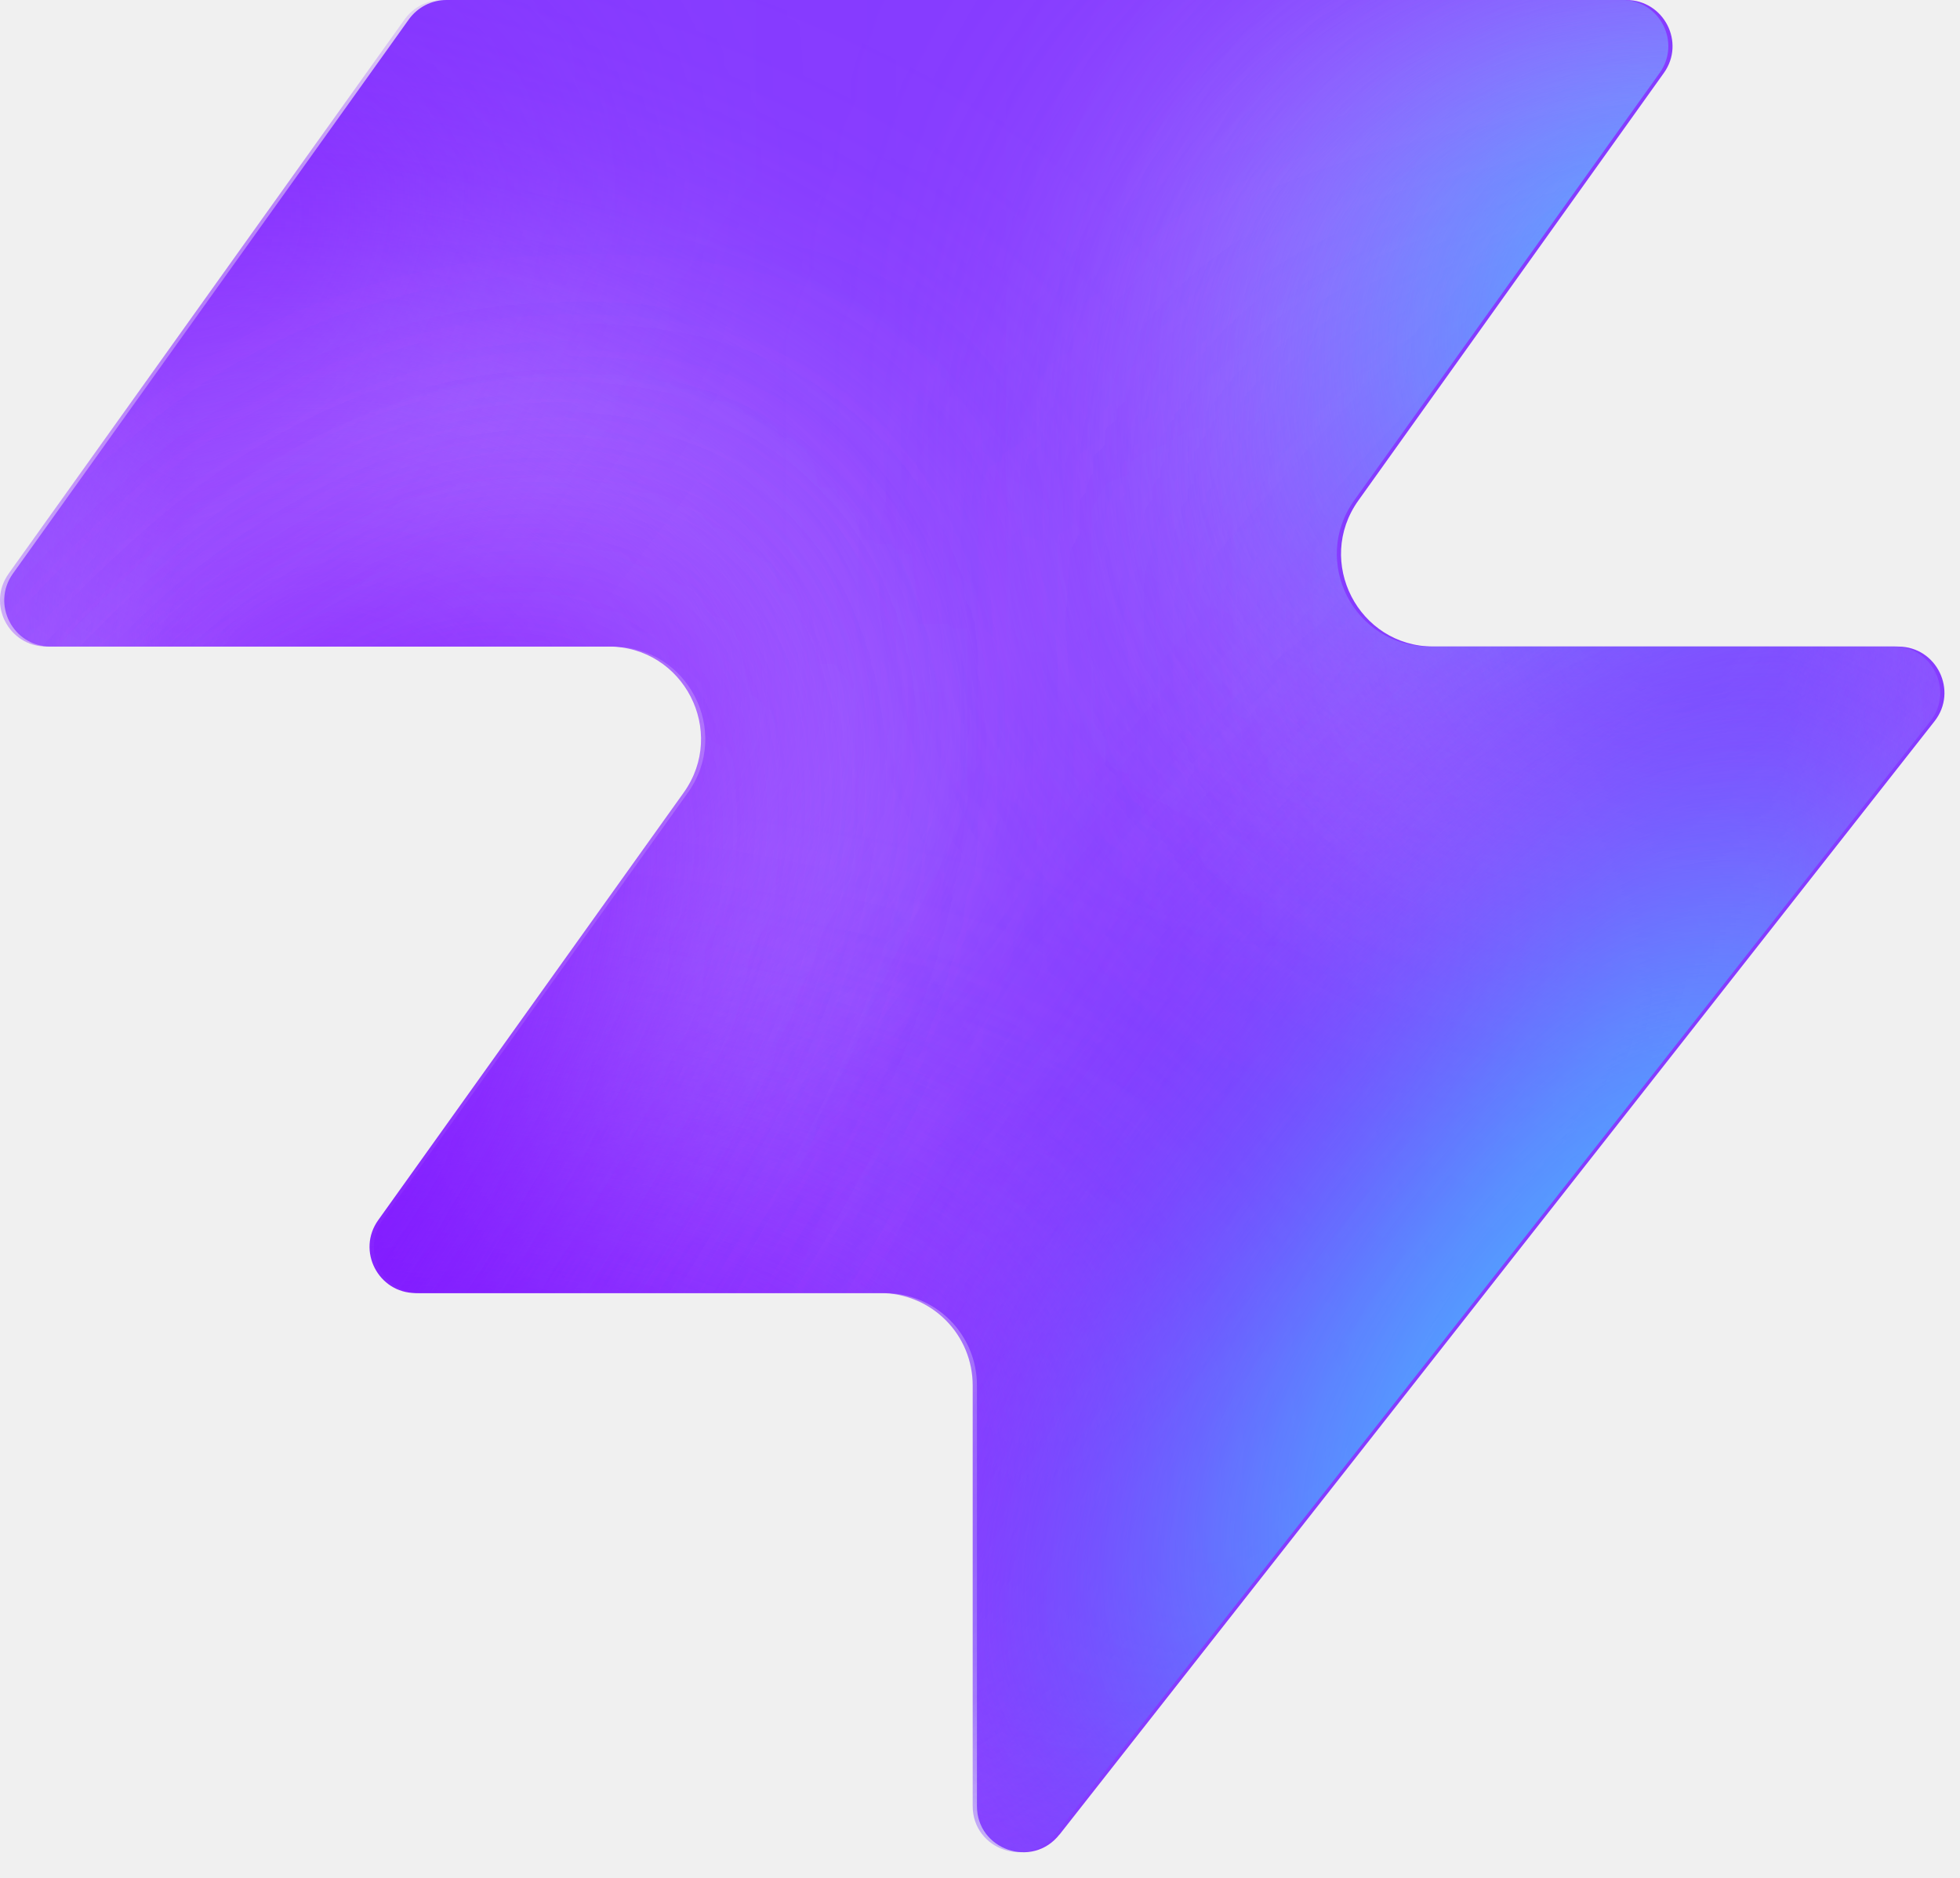
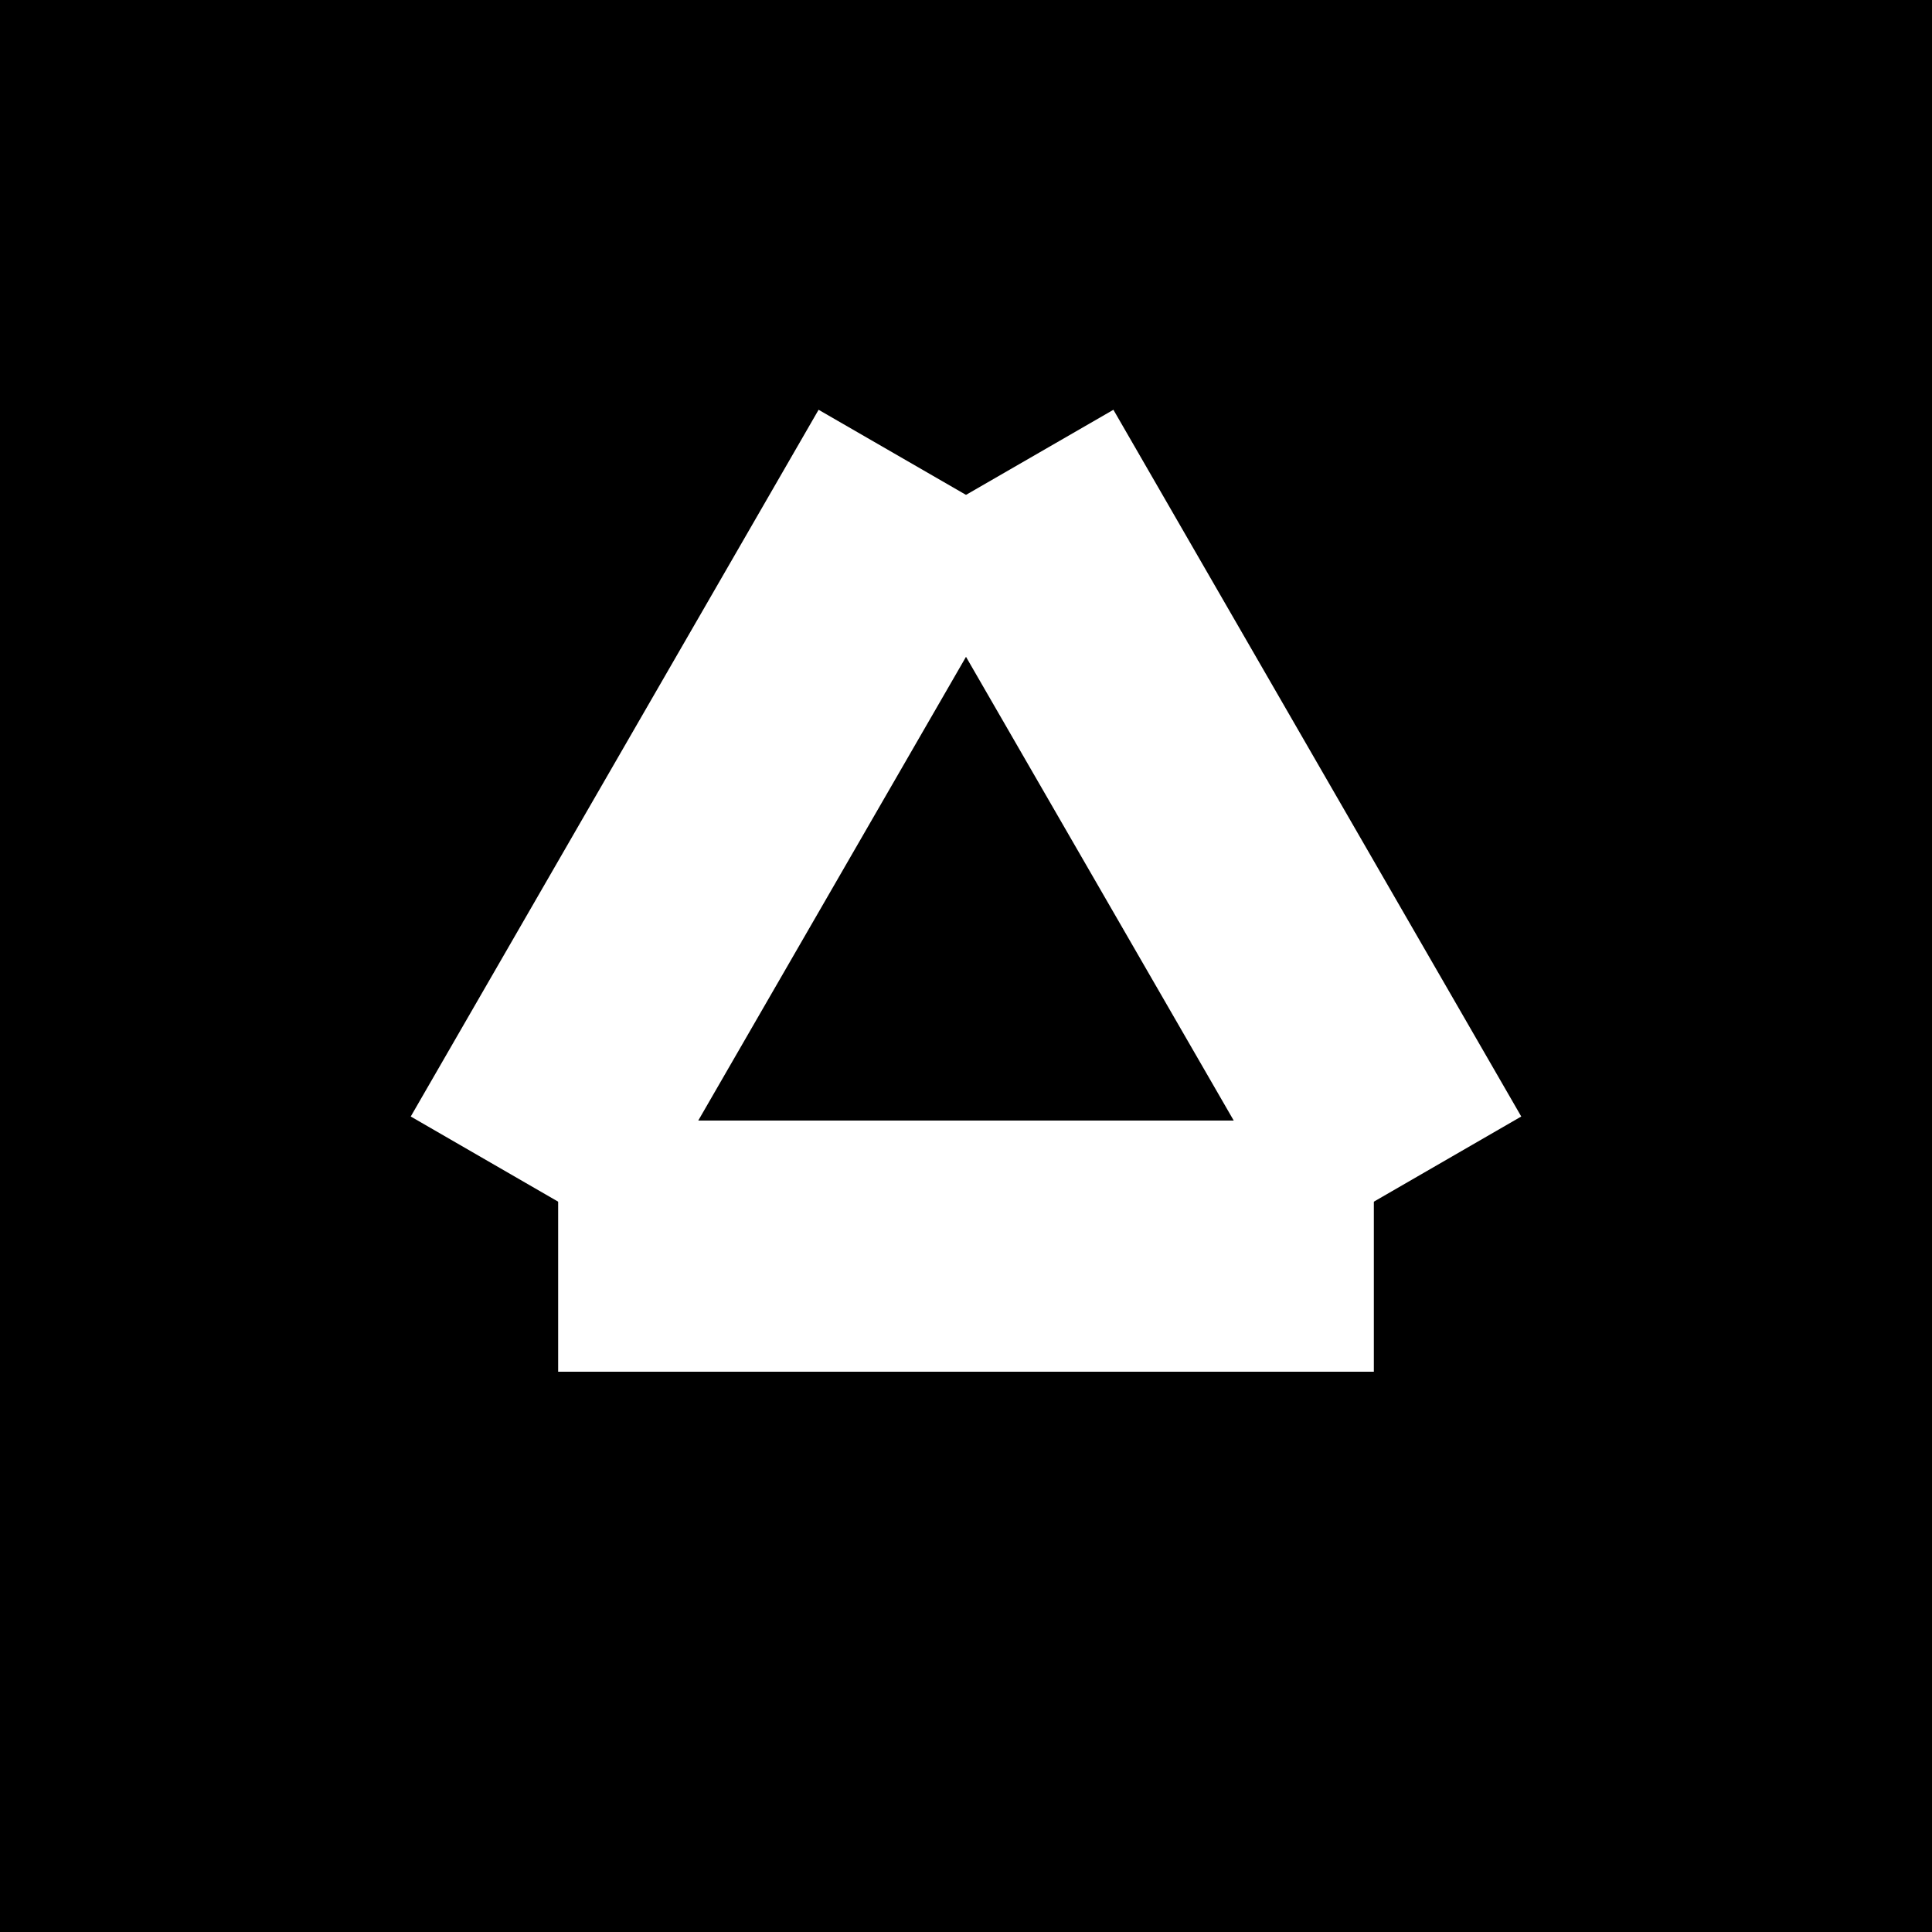
- <svg xmlns="http://www.w3.org/2000/svg" width="48" height="46" fill="none" viewBox="0 0 48 46">
-   <path fill="#863bff" d="M25.946 44.938c-.664.845-2.021.375-2.021-.698V33.937a2.26 2.26 0 0 0-2.262-2.262H10.287c-.92 0-1.456-1.04-.92-1.788l7.48-10.471c1.07-1.497 0-3.578-1.842-3.578H1.237c-.92 0-1.456-1.04-.92-1.788L10.013.474c.214-.297.556-.474.92-.474h28.894c.92 0 1.456 1.04.92 1.788l-7.48 10.471c-1.07 1.498 0 3.579 1.842 3.579h11.377c.943 0 1.473 1.088.89 1.83L25.947 44.94z" style="fill:#863bff;fill:color(display-p3 .525 .23 1);fill-opacity:1" />
-   <mask id="a" width="48" height="46" x="0" y="0" maskUnits="userSpaceOnUse" style="mask-type:alpha">
-     <path fill="#000" d="M25.842 44.938c-.664.844-2.021.375-2.021-.698V33.937a2.26 2.26 0 0 0-2.262-2.262H10.183c-.92 0-1.456-1.04-.92-1.788l7.48-10.471c1.07-1.498 0-3.579-1.842-3.579H1.133c-.92 0-1.456-1.04-.92-1.787L9.91.473c.214-.297.556-.474.92-.474h28.894c.92 0 1.456 1.04.92 1.788l-7.48 10.471c-1.07 1.498 0 3.578 1.842 3.578h11.377c.943 0 1.473 1.088.89 1.832L25.843 44.94z" style="fill:#000;fill-opacity:1" />
-   </mask>
-   <g mask="url(#a)">
-     <g filter="url(#b)">
-       <ellipse cx="5.508" cy="14.704" fill="#ede6ff" rx="5.508" ry="14.704" style="fill:#ede6ff;fill:color(display-p3 .927 .903 1);fill-opacity:1" transform="matrix(.00324 1 1 -.00324 -4.47 31.516)" />
-     </g>
-     <g filter="url(#c)">
-       <ellipse cx="10.399" cy="29.851" fill="#ede6ff" rx="10.399" ry="29.851" style="fill:#ede6ff;fill:color(display-p3 .927 .903 1);fill-opacity:1" transform="matrix(.00324 1 1 -.00324 -39.328 7.883)" />
-     </g>
-     <g filter="url(#d)">
-       <ellipse cx="5.508" cy="30.487" fill="#7e14ff" rx="5.508" ry="30.487" style="fill:#7e14ff;fill:color(display-p3 .492 .077 1);fill-opacity:1" transform="rotate(89.814 -25.913 -14.639)scale(1 -1)" />
-     </g>
-     <g filter="url(#e)">
-       <ellipse cx="5.508" cy="30.599" fill="#7e14ff" rx="5.508" ry="30.599" style="fill:#7e14ff;fill:color(display-p3 .492 .077 1);fill-opacity:1" transform="rotate(89.814 -32.644 -3.334)scale(1 -1)" />
-     </g>
-     <g filter="url(#f)">
-       <ellipse cx="5.508" cy="30.599" fill="#7e14ff" rx="5.508" ry="30.599" style="fill:#7e14ff;fill:color(display-p3 .492 .077 1);fill-opacity:1" transform="matrix(.00324 1 1 -.00324 -34.34 30.47)" />
-     </g>
-     <g filter="url(#g)">
-       <ellipse cx="14.072" cy="22.078" fill="#ede6ff" rx="14.072" ry="22.078" style="fill:#ede6ff;fill:color(display-p3 .927 .903 1);fill-opacity:1" transform="rotate(93.35 24.506 48.493)scale(-1 1)" />
-     </g>
-     <g filter="url(#h)">
-       <ellipse cx="3.47" cy="21.501" fill="#7e14ff" rx="3.47" ry="21.501" style="fill:#7e14ff;fill:color(display-p3 .492 .077 1);fill-opacity:1" transform="rotate(89.009 28.708 47.59)scale(-1 1)" />
-     </g>
-     <g filter="url(#i)">
-       <ellipse cx="3.47" cy="21.501" fill="#7e14ff" rx="3.47" ry="21.501" style="fill:#7e14ff;fill:color(display-p3 .492 .077 1);fill-opacity:1" transform="rotate(89.009 28.708 47.59)scale(-1 1)" />
-     </g>
-     <g filter="url(#j)">
-       <ellipse cx=".387" cy="8.972" fill="#7e14ff" rx="4.407" ry="29.108" style="fill:#7e14ff;fill:color(display-p3 .492 .077 1);fill-opacity:1" transform="rotate(39.51 .387 8.972)" />
-     </g>
-     <g filter="url(#k)">
-       <ellipse cx="47.523" cy="-6.092" fill="#7e14ff" rx="4.407" ry="29.108" style="fill:#7e14ff;fill:color(display-p3 .492 .077 1);fill-opacity:1" transform="rotate(37.892 47.523 -6.092)" />
-     </g>
-     <g filter="url(#l)">
-       <ellipse cx="41.412" cy="6.333" fill="#47bfff" rx="5.971" ry="9.665" style="fill:#47bfff;fill:color(display-p3 .28 .748 1);fill-opacity:1" transform="rotate(37.892 41.412 6.333)" />
-     </g>
-     <g filter="url(#m)">
-       <ellipse cx="-1.879" cy="38.332" fill="#7e14ff" rx="4.407" ry="29.108" style="fill:#7e14ff;fill:color(display-p3 .492 .077 1);fill-opacity:1" transform="rotate(37.892 -1.88 38.332)" />
-     </g>
-     <g filter="url(#n)">
-       <ellipse cx="-1.879" cy="38.332" fill="#7e14ff" rx="4.407" ry="29.108" style="fill:#7e14ff;fill:color(display-p3 .492 .077 1);fill-opacity:1" transform="rotate(37.892 -1.88 38.332)" />
-     </g>
-     <g filter="url(#o)">
-       <ellipse cx="35.651" cy="29.907" fill="#7e14ff" rx="4.407" ry="29.108" style="fill:#7e14ff;fill:color(display-p3 .492 .077 1);fill-opacity:1" transform="rotate(37.892 35.651 29.907)" />
-     </g>
-     <g filter="url(#p)">
-       <ellipse cx="38.418" cy="32.4" fill="#47bfff" rx="5.971" ry="15.297" style="fill:#47bfff;fill:color(display-p3 .28 .748 1);fill-opacity:1" transform="rotate(37.892 38.418 32.4)" />
-     </g>
-   </g>
-   <defs>
-     <filter id="b" width="60.045" height="41.654" x="-19.77" y="16.149" color-interpolation-filters="sRGB" filterUnits="userSpaceOnUse">
-       <feFlood flood-opacity="0" result="BackgroundImageFix" />
-       <feBlend in="SourceGraphic" in2="BackgroundImageFix" result="shape" />
-       <feGaussianBlur result="effect1_foregroundBlur_2002_17158" stdDeviation="7.659" />
-     </filter>
-     <filter id="c" width="90.34" height="51.437" x="-54.613" y="-7.533" color-interpolation-filters="sRGB" filterUnits="userSpaceOnUse">
-       <feFlood flood-opacity="0" result="BackgroundImageFix" />
-       <feBlend in="SourceGraphic" in2="BackgroundImageFix" result="shape" />
-       <feGaussianBlur result="effect1_foregroundBlur_2002_17158" stdDeviation="7.659" />
-     </filter>
-     <filter id="d" width="79.355" height="29.4" x="-49.64" y="2.03" color-interpolation-filters="sRGB" filterUnits="userSpaceOnUse">
-       <feFlood flood-opacity="0" result="BackgroundImageFix" />
-       <feBlend in="SourceGraphic" in2="BackgroundImageFix" result="shape" />
-       <feGaussianBlur result="effect1_foregroundBlur_2002_17158" stdDeviation="4.596" />
-     </filter>
-     <filter id="e" width="79.579" height="29.4" x="-45.045" y="20.029" color-interpolation-filters="sRGB" filterUnits="userSpaceOnUse">
-       <feFlood flood-opacity="0" result="BackgroundImageFix" />
-       <feBlend in="SourceGraphic" in2="BackgroundImageFix" result="shape" />
-       <feGaussianBlur result="effect1_foregroundBlur_2002_17158" stdDeviation="4.596" />
-     </filter>
-     <filter id="f" width="79.579" height="29.4" x="-43.513" y="21.178" color-interpolation-filters="sRGB" filterUnits="userSpaceOnUse">
-       <feFlood flood-opacity="0" result="BackgroundImageFix" />
-       <feBlend in="SourceGraphic" in2="BackgroundImageFix" result="shape" />
-       <feGaussianBlur result="effect1_foregroundBlur_2002_17158" stdDeviation="4.596" />
-     </filter>
-     <filter id="g" width="74.749" height="58.852" x="15.756" y="-17.901" color-interpolation-filters="sRGB" filterUnits="userSpaceOnUse">
-       <feFlood flood-opacity="0" result="BackgroundImageFix" />
-       <feBlend in="SourceGraphic" in2="BackgroundImageFix" result="shape" />
-       <feGaussianBlur result="effect1_foregroundBlur_2002_17158" stdDeviation="7.659" />
-     </filter>
-     <filter id="h" width="61.377" height="25.362" x="23.548" y="2.284" color-interpolation-filters="sRGB" filterUnits="userSpaceOnUse">
-       <feFlood flood-opacity="0" result="BackgroundImageFix" />
-       <feBlend in="SourceGraphic" in2="BackgroundImageFix" result="shape" />
-       <feGaussianBlur result="effect1_foregroundBlur_2002_17158" stdDeviation="4.596" />
-     </filter>
-     <filter id="i" width="61.377" height="25.362" x="23.548" y="2.284" color-interpolation-filters="sRGB" filterUnits="userSpaceOnUse">
-       <feFlood flood-opacity="0" result="BackgroundImageFix" />
-       <feBlend in="SourceGraphic" in2="BackgroundImageFix" result="shape" />
-       <feGaussianBlur result="effect1_foregroundBlur_2002_17158" stdDeviation="4.596" />
-     </filter>
-     <filter id="j" width="56.045" height="63.649" x="-27.636" y="-22.853" color-interpolation-filters="sRGB" filterUnits="userSpaceOnUse">
-       <feFlood flood-opacity="0" result="BackgroundImageFix" />
-       <feBlend in="SourceGraphic" in2="BackgroundImageFix" result="shape" />
-       <feGaussianBlur result="effect1_foregroundBlur_2002_17158" stdDeviation="4.596" />
-     </filter>
-     <filter id="k" width="54.814" height="64.646" x="20.116" y="-38.415" color-interpolation-filters="sRGB" filterUnits="userSpaceOnUse">
-       <feFlood flood-opacity="0" result="BackgroundImageFix" />
-       <feBlend in="SourceGraphic" in2="BackgroundImageFix" result="shape" />
-       <feGaussianBlur result="effect1_foregroundBlur_2002_17158" stdDeviation="4.596" />
-     </filter>
-     <filter id="l" width="33.541" height="35.313" x="24.641" y="-11.323" color-interpolation-filters="sRGB" filterUnits="userSpaceOnUse">
-       <feFlood flood-opacity="0" result="BackgroundImageFix" />
-       <feBlend in="SourceGraphic" in2="BackgroundImageFix" result="shape" />
-       <feGaussianBlur result="effect1_foregroundBlur_2002_17158" stdDeviation="4.596" />
-     </filter>
-     <filter id="m" width="54.814" height="64.646" x="-29.286" y="6.009" color-interpolation-filters="sRGB" filterUnits="userSpaceOnUse">
-       <feFlood flood-opacity="0" result="BackgroundImageFix" />
-       <feBlend in="SourceGraphic" in2="BackgroundImageFix" result="shape" />
-       <feGaussianBlur result="effect1_foregroundBlur_2002_17158" stdDeviation="4.596" />
-     </filter>
-     <filter id="n" width="54.814" height="64.646" x="-29.286" y="6.009" color-interpolation-filters="sRGB" filterUnits="userSpaceOnUse">
-       <feFlood flood-opacity="0" result="BackgroundImageFix" />
-       <feBlend in="SourceGraphic" in2="BackgroundImageFix" result="shape" />
-       <feGaussianBlur result="effect1_foregroundBlur_2002_17158" stdDeviation="4.596" />
-     </filter>
-     <filter id="o" width="54.814" height="64.646" x="8.244" y="-2.416" color-interpolation-filters="sRGB" filterUnits="userSpaceOnUse">
-       <feFlood flood-opacity="0" result="BackgroundImageFix" />
-       <feBlend in="SourceGraphic" in2="BackgroundImageFix" result="shape" />
-       <feGaussianBlur result="effect1_foregroundBlur_2002_17158" stdDeviation="4.596" />
-     </filter>
-     <filter id="p" width="39.409" height="43.623" x="18.713" y="10.588" color-interpolation-filters="sRGB" filterUnits="userSpaceOnUse">
-       <feFlood flood-opacity="0" result="BackgroundImageFix" />
-       <feBlend in="SourceGraphic" in2="BackgroundImageFix" result="shape" />
-       <feGaussianBlur result="effect1_foregroundBlur_2002_17158" stdDeviation="4.596" />
-     </filter>
-   </defs>
+ <svg xmlns="http://www.w3.org/2000/svg" viewBox="0 0 100 100">
+   <rect width="100" height="100" fill="#000000" />
+   <polygon fill="white" points="46.37,27.71 57.63,21.21 78.74,57.79 67.49,64.29" />
+   <polygon fill="white" points="71.11,58.00 71.11,71.00 28.89,71.00 28.89,58.00" />
+   <polygon fill="white" points="32.51,64.29 21.26,57.79 42.37,21.21 53.63,27.71" />
</svg>
